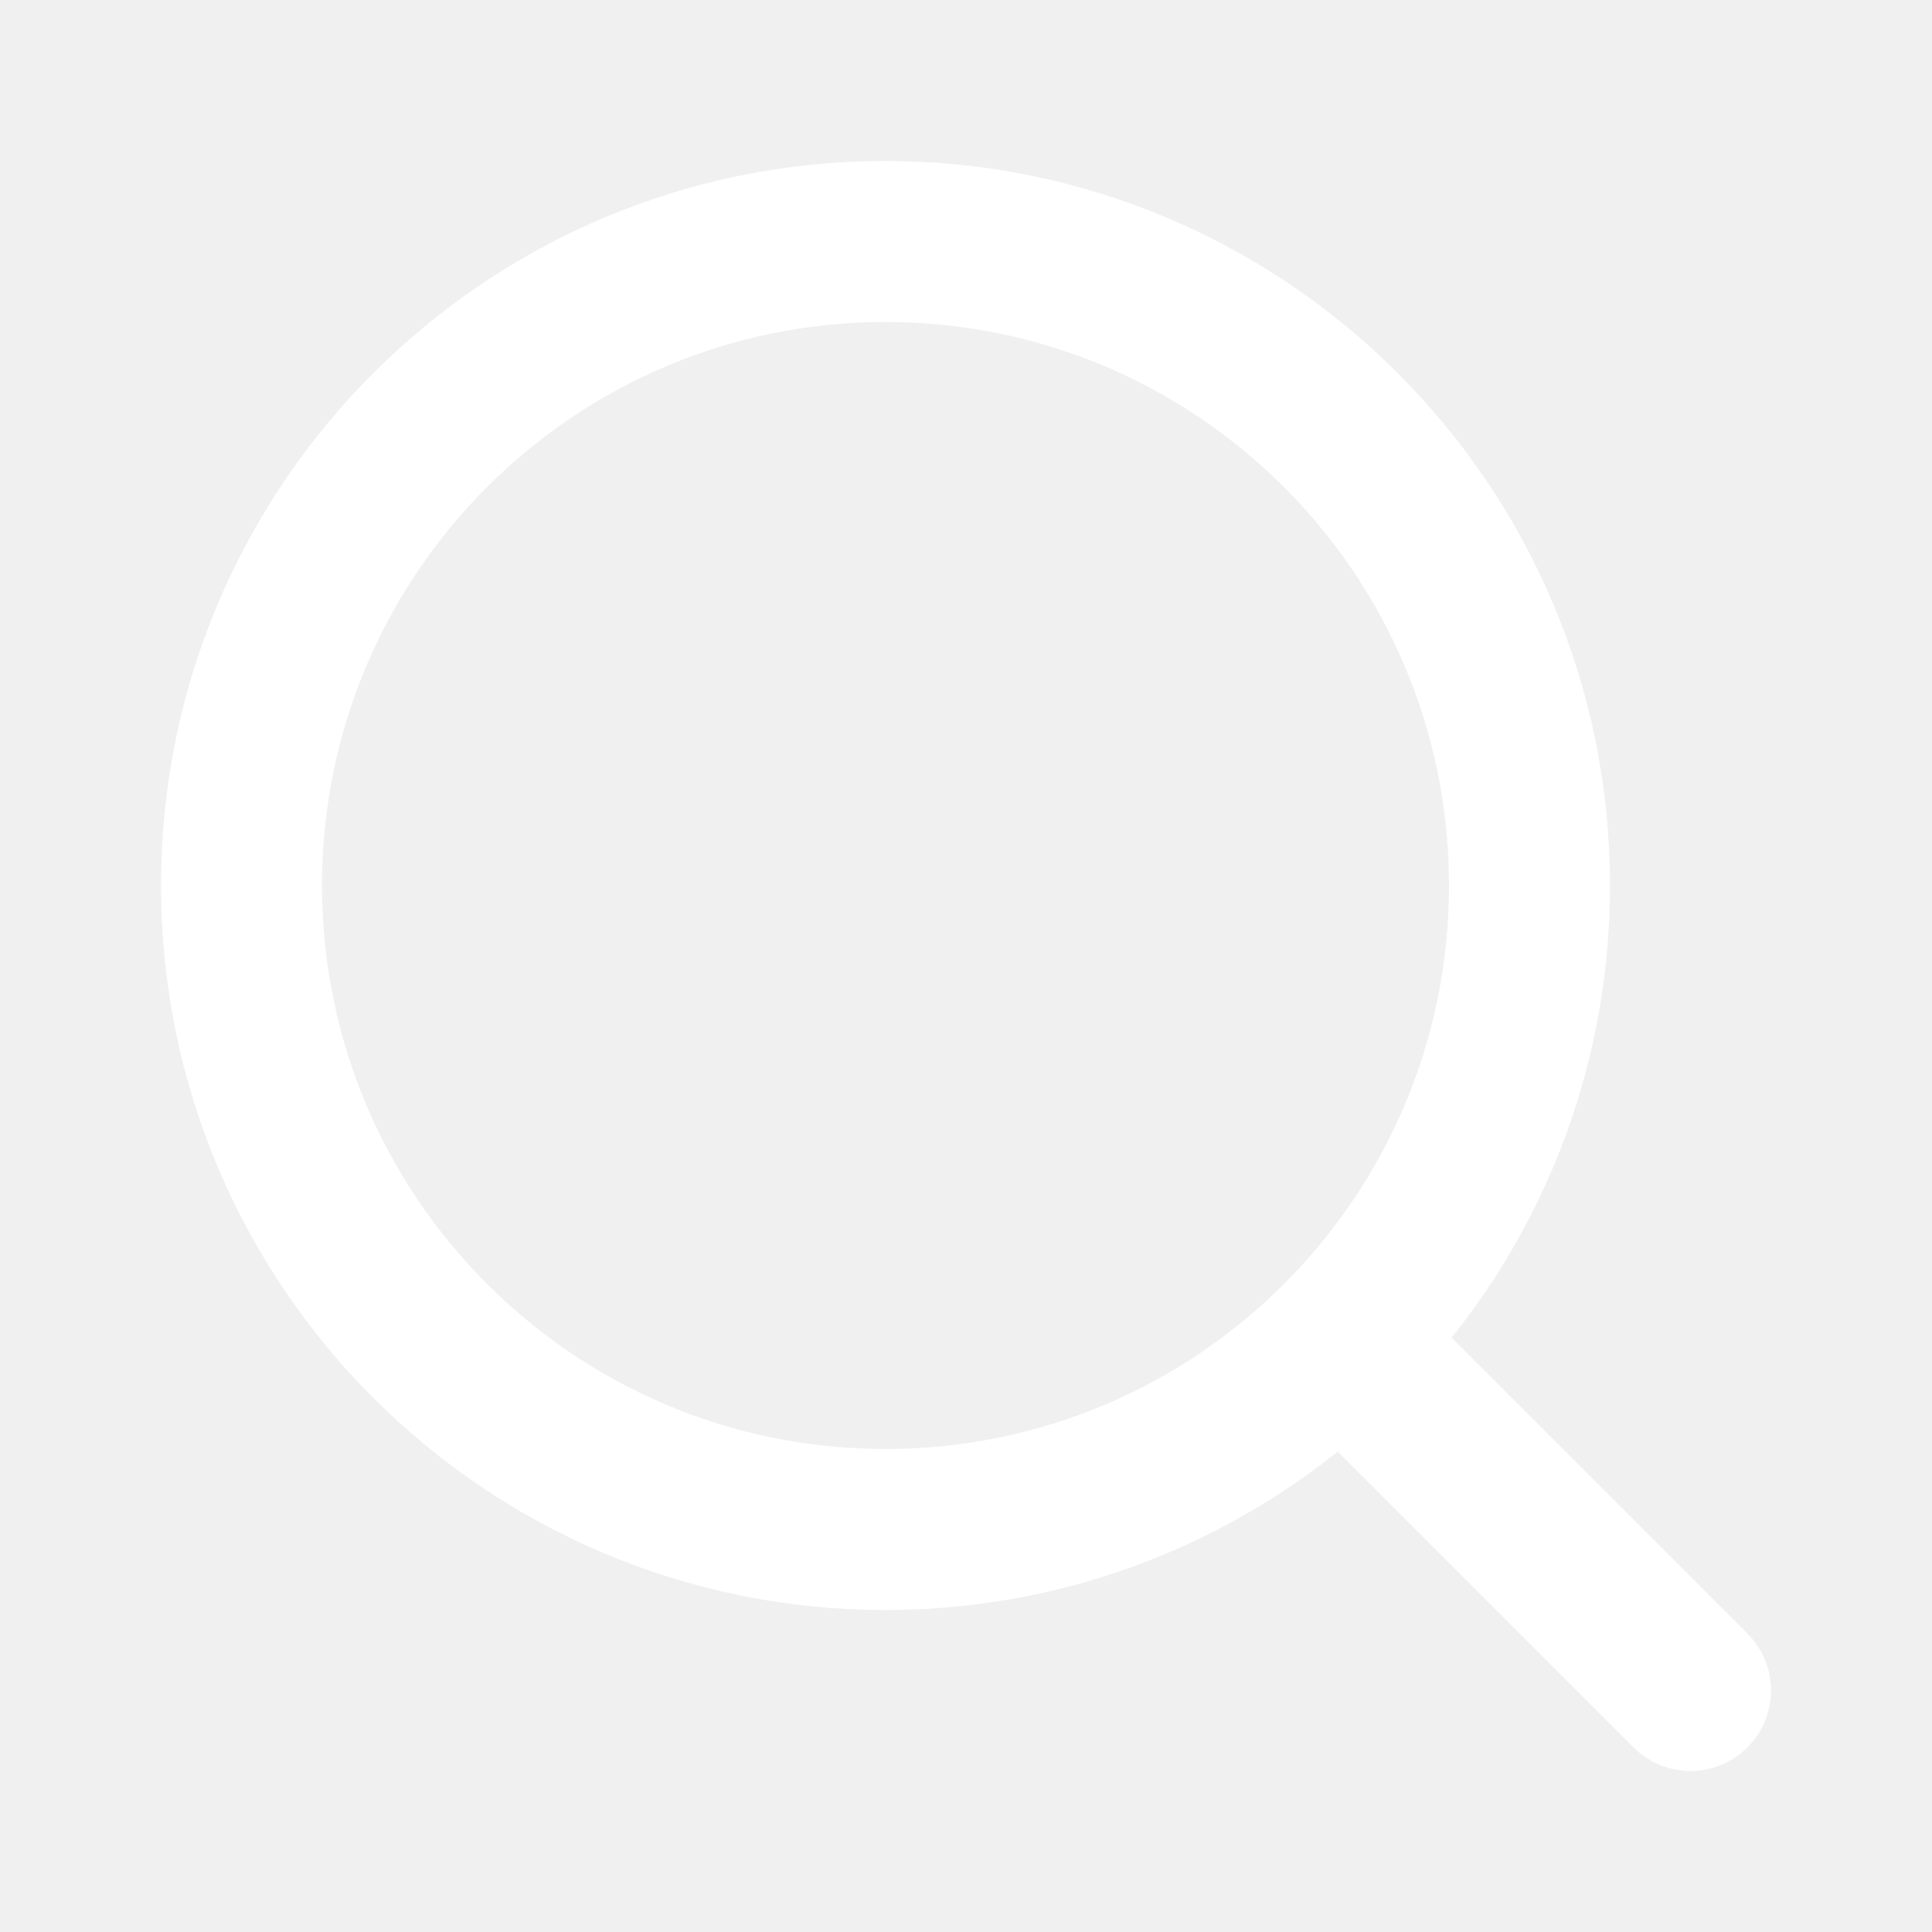
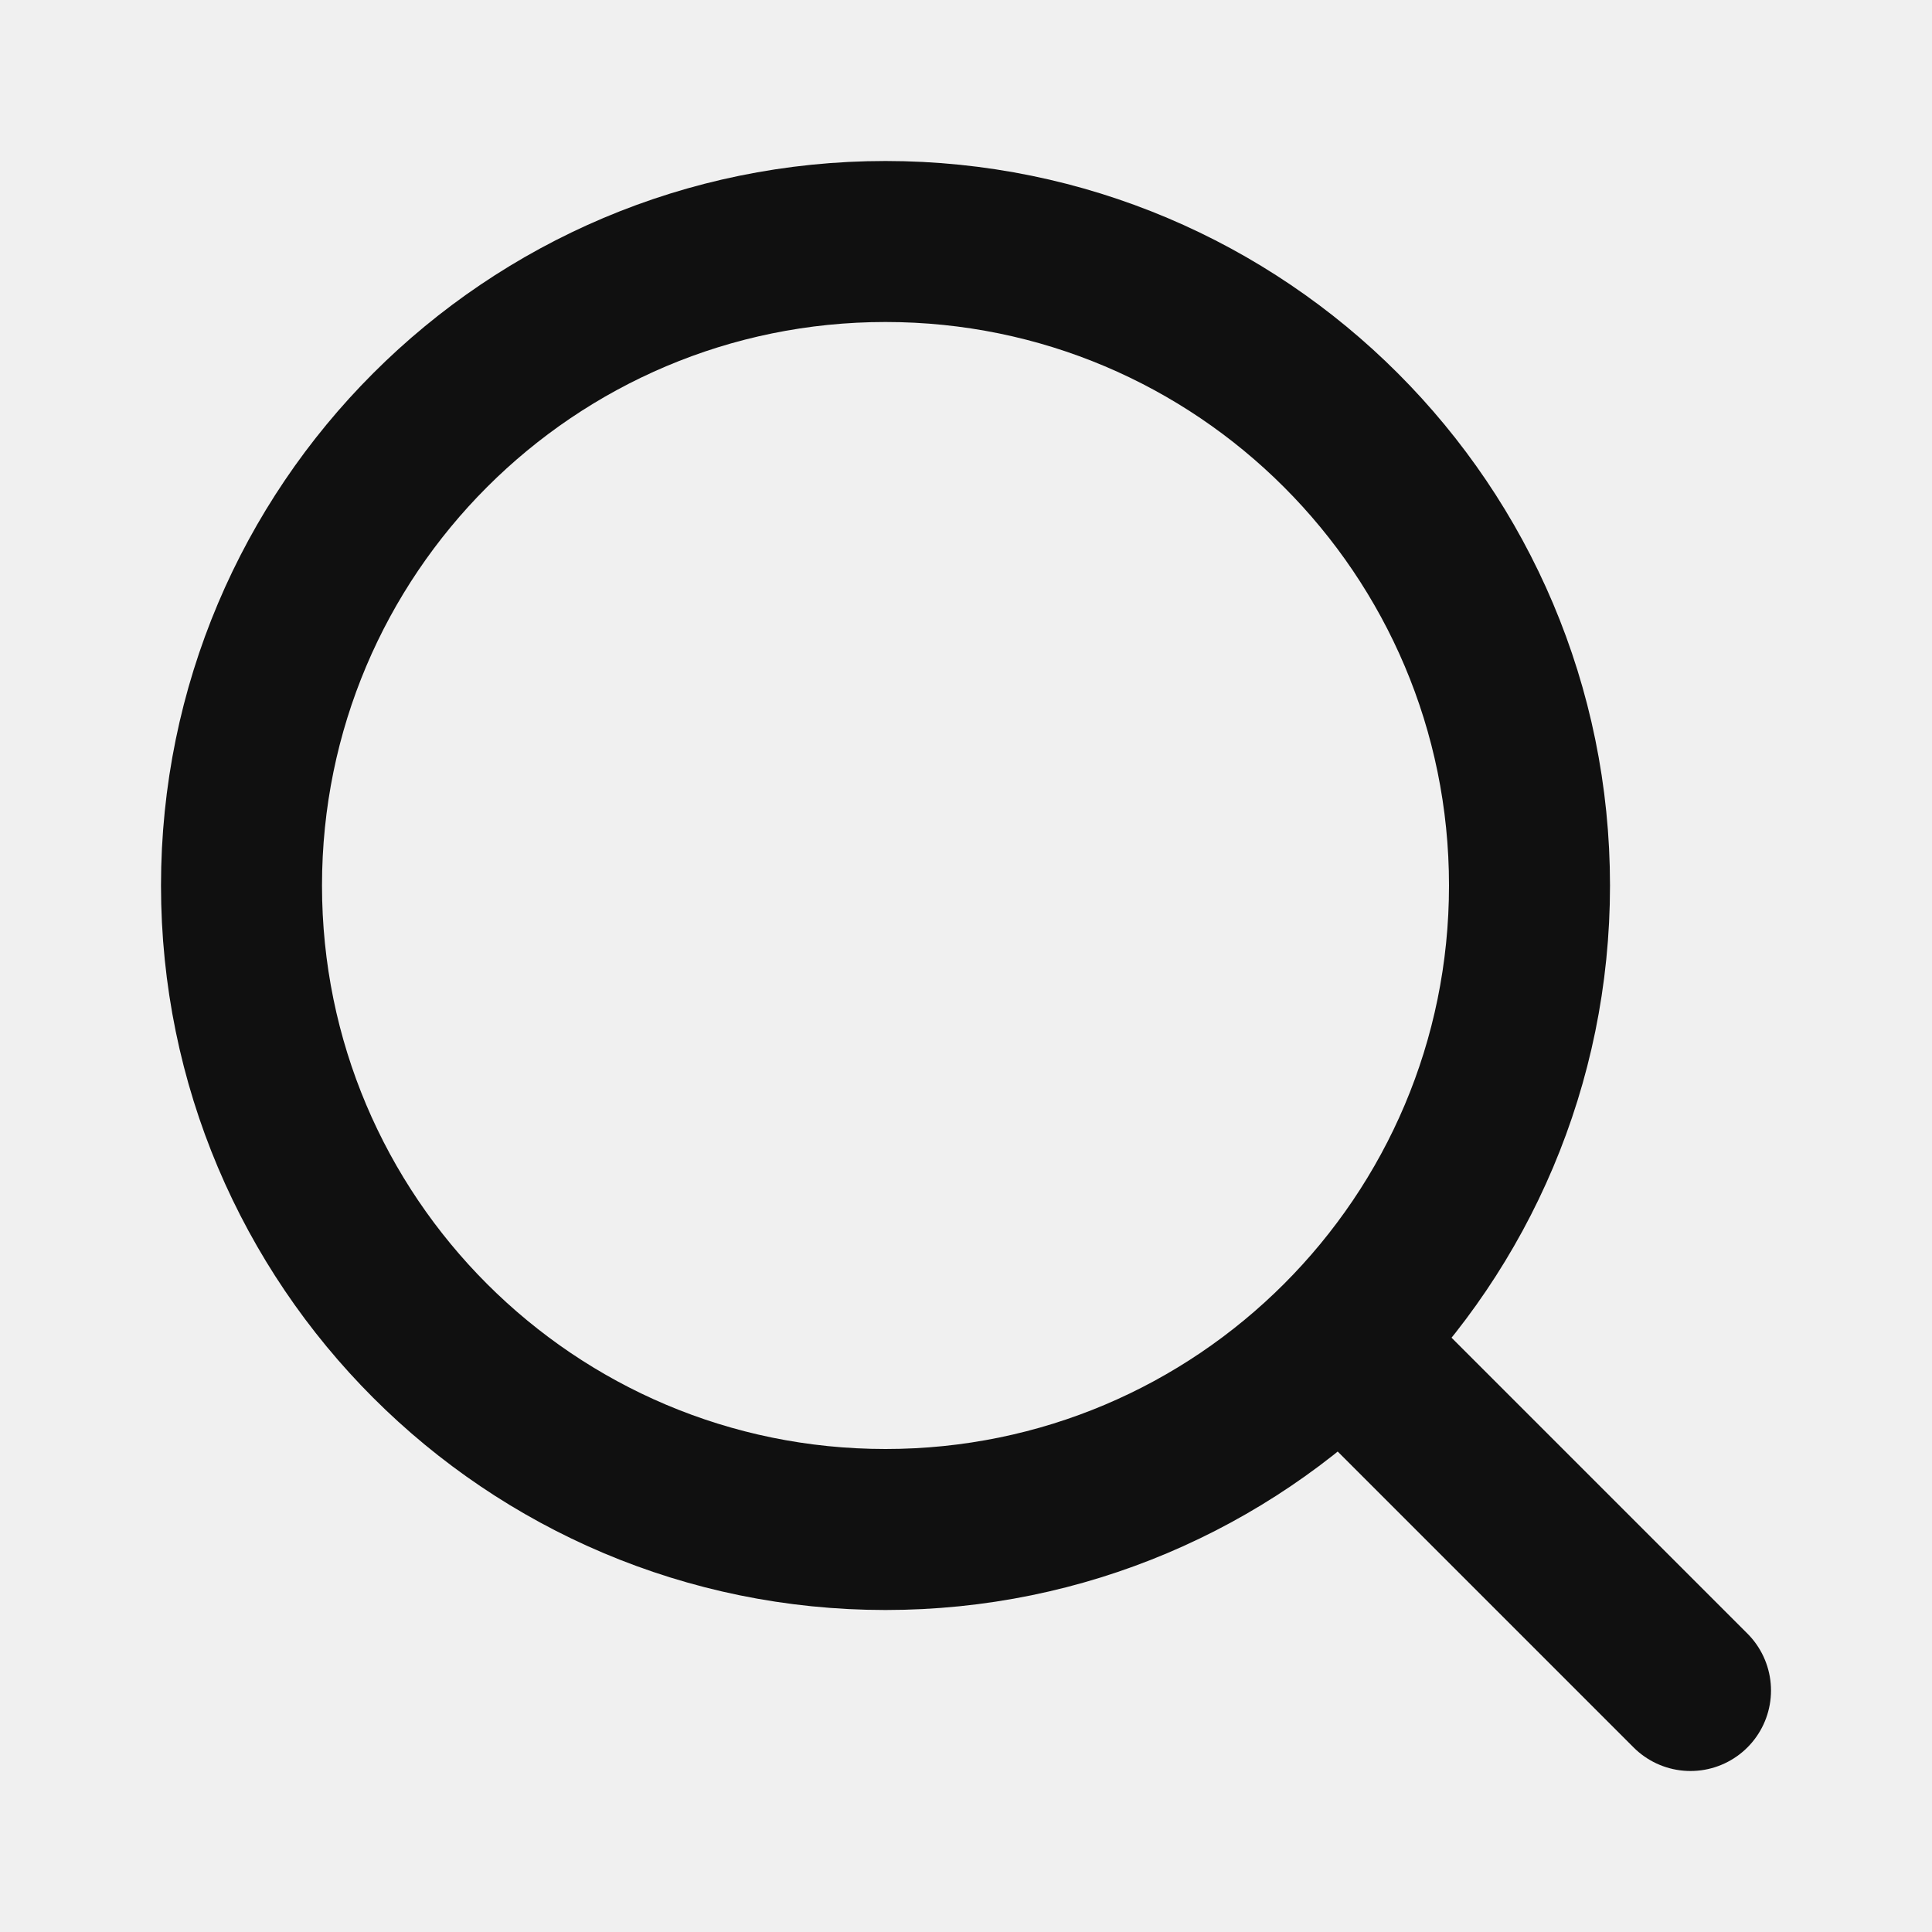
<svg xmlns="http://www.w3.org/2000/svg" width="24" height="24" viewBox="0 0 24 24" fill="none">
  <g clip-path="url(#clip0_29_7)">
-     <path d="M21 21L16.657 16.657M16.657 16.657C18.105 15.209 19 13.209 19 11C19 6.582 15.418 3 11 3C6.582 3 3 6.582 3 11C3 15.418 6.582 19 11 19C13.209 19 15.209 18.105 16.657 16.657Z" stroke="white" stroke-width="2" stroke-linecap="round" stroke-linejoin="round" />
+     <path d="M21 21L16.657 16.657M16.657 16.657C18.105 15.209 19 13.209 19 11C19 6.582 15.418 3 11 3C6.582 3 3 6.582 3 11C3 15.418 6.582 19 11 19C13.209 19 15.209 18.105 16.657 16.657Z" stroke="#101010" stroke-width="2" stroke-linecap="round" stroke-linejoin="round" />
  </g>
  <defs>
    <clipPath id="clip0_29_7">
-       <rect width="24" height="24" fill="white" />
+       <rect width="24" height="24" fill="#101010" />
    </clipPath>
  </defs>
</svg>
